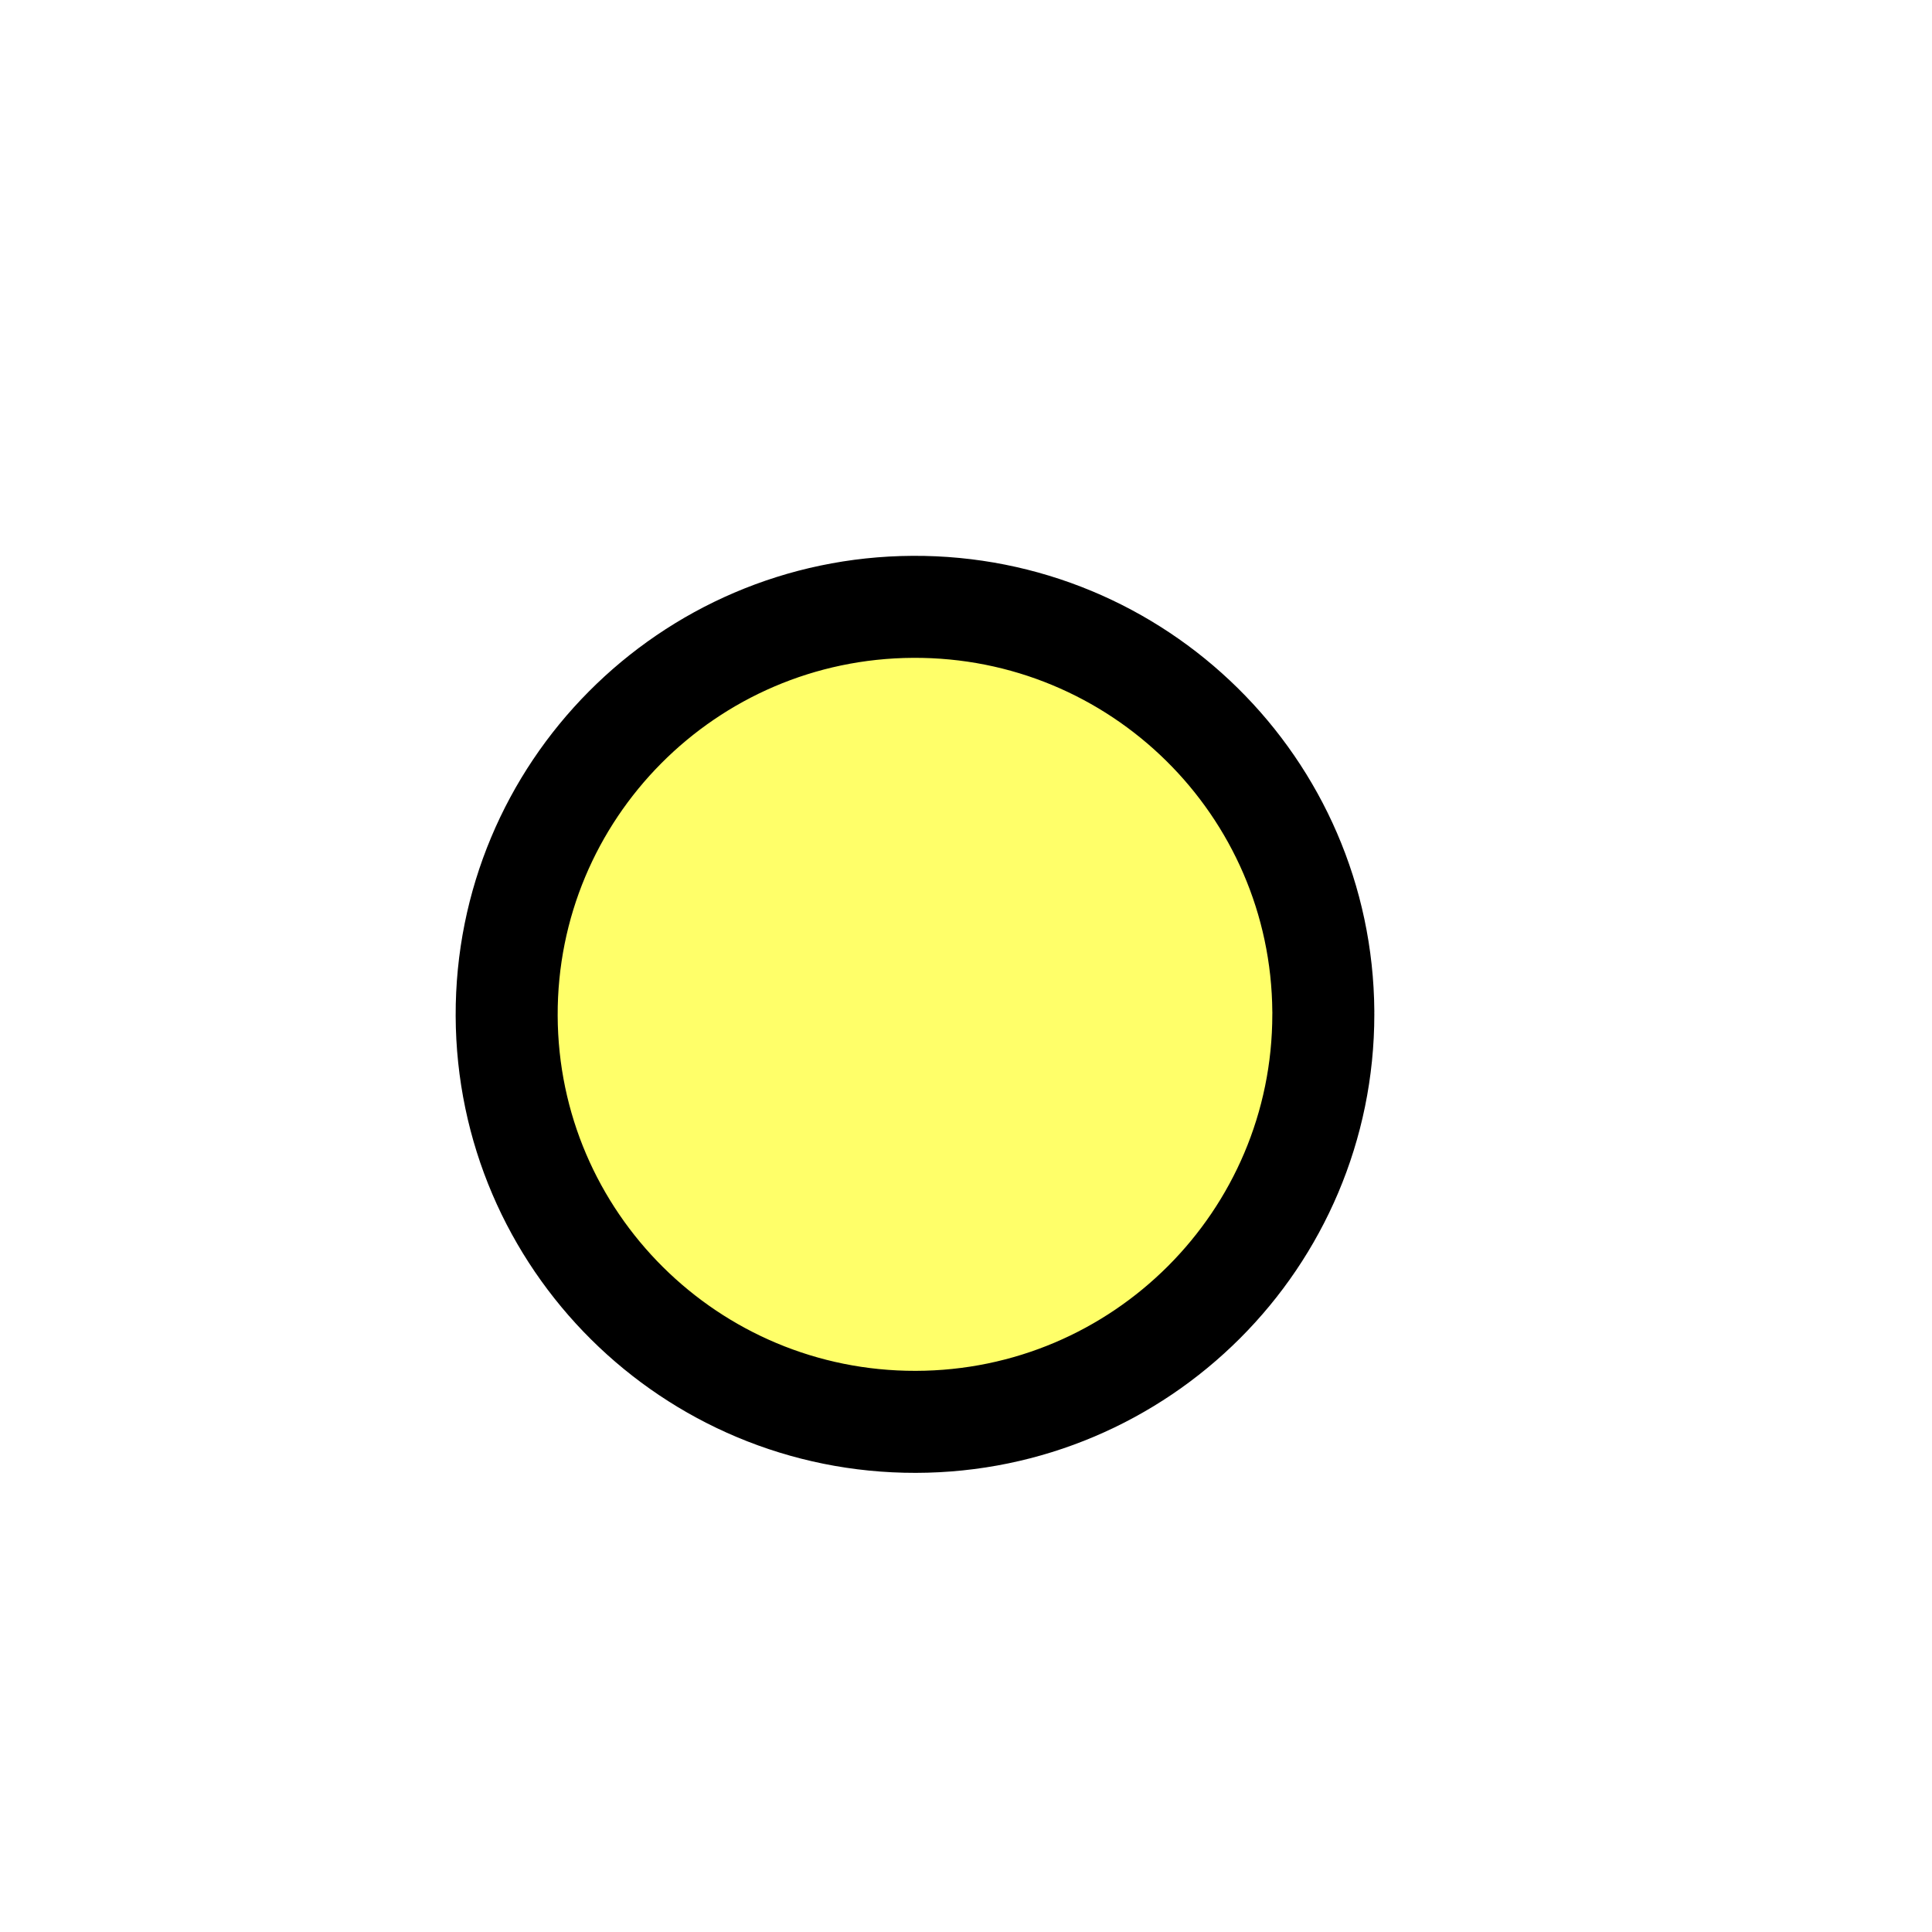
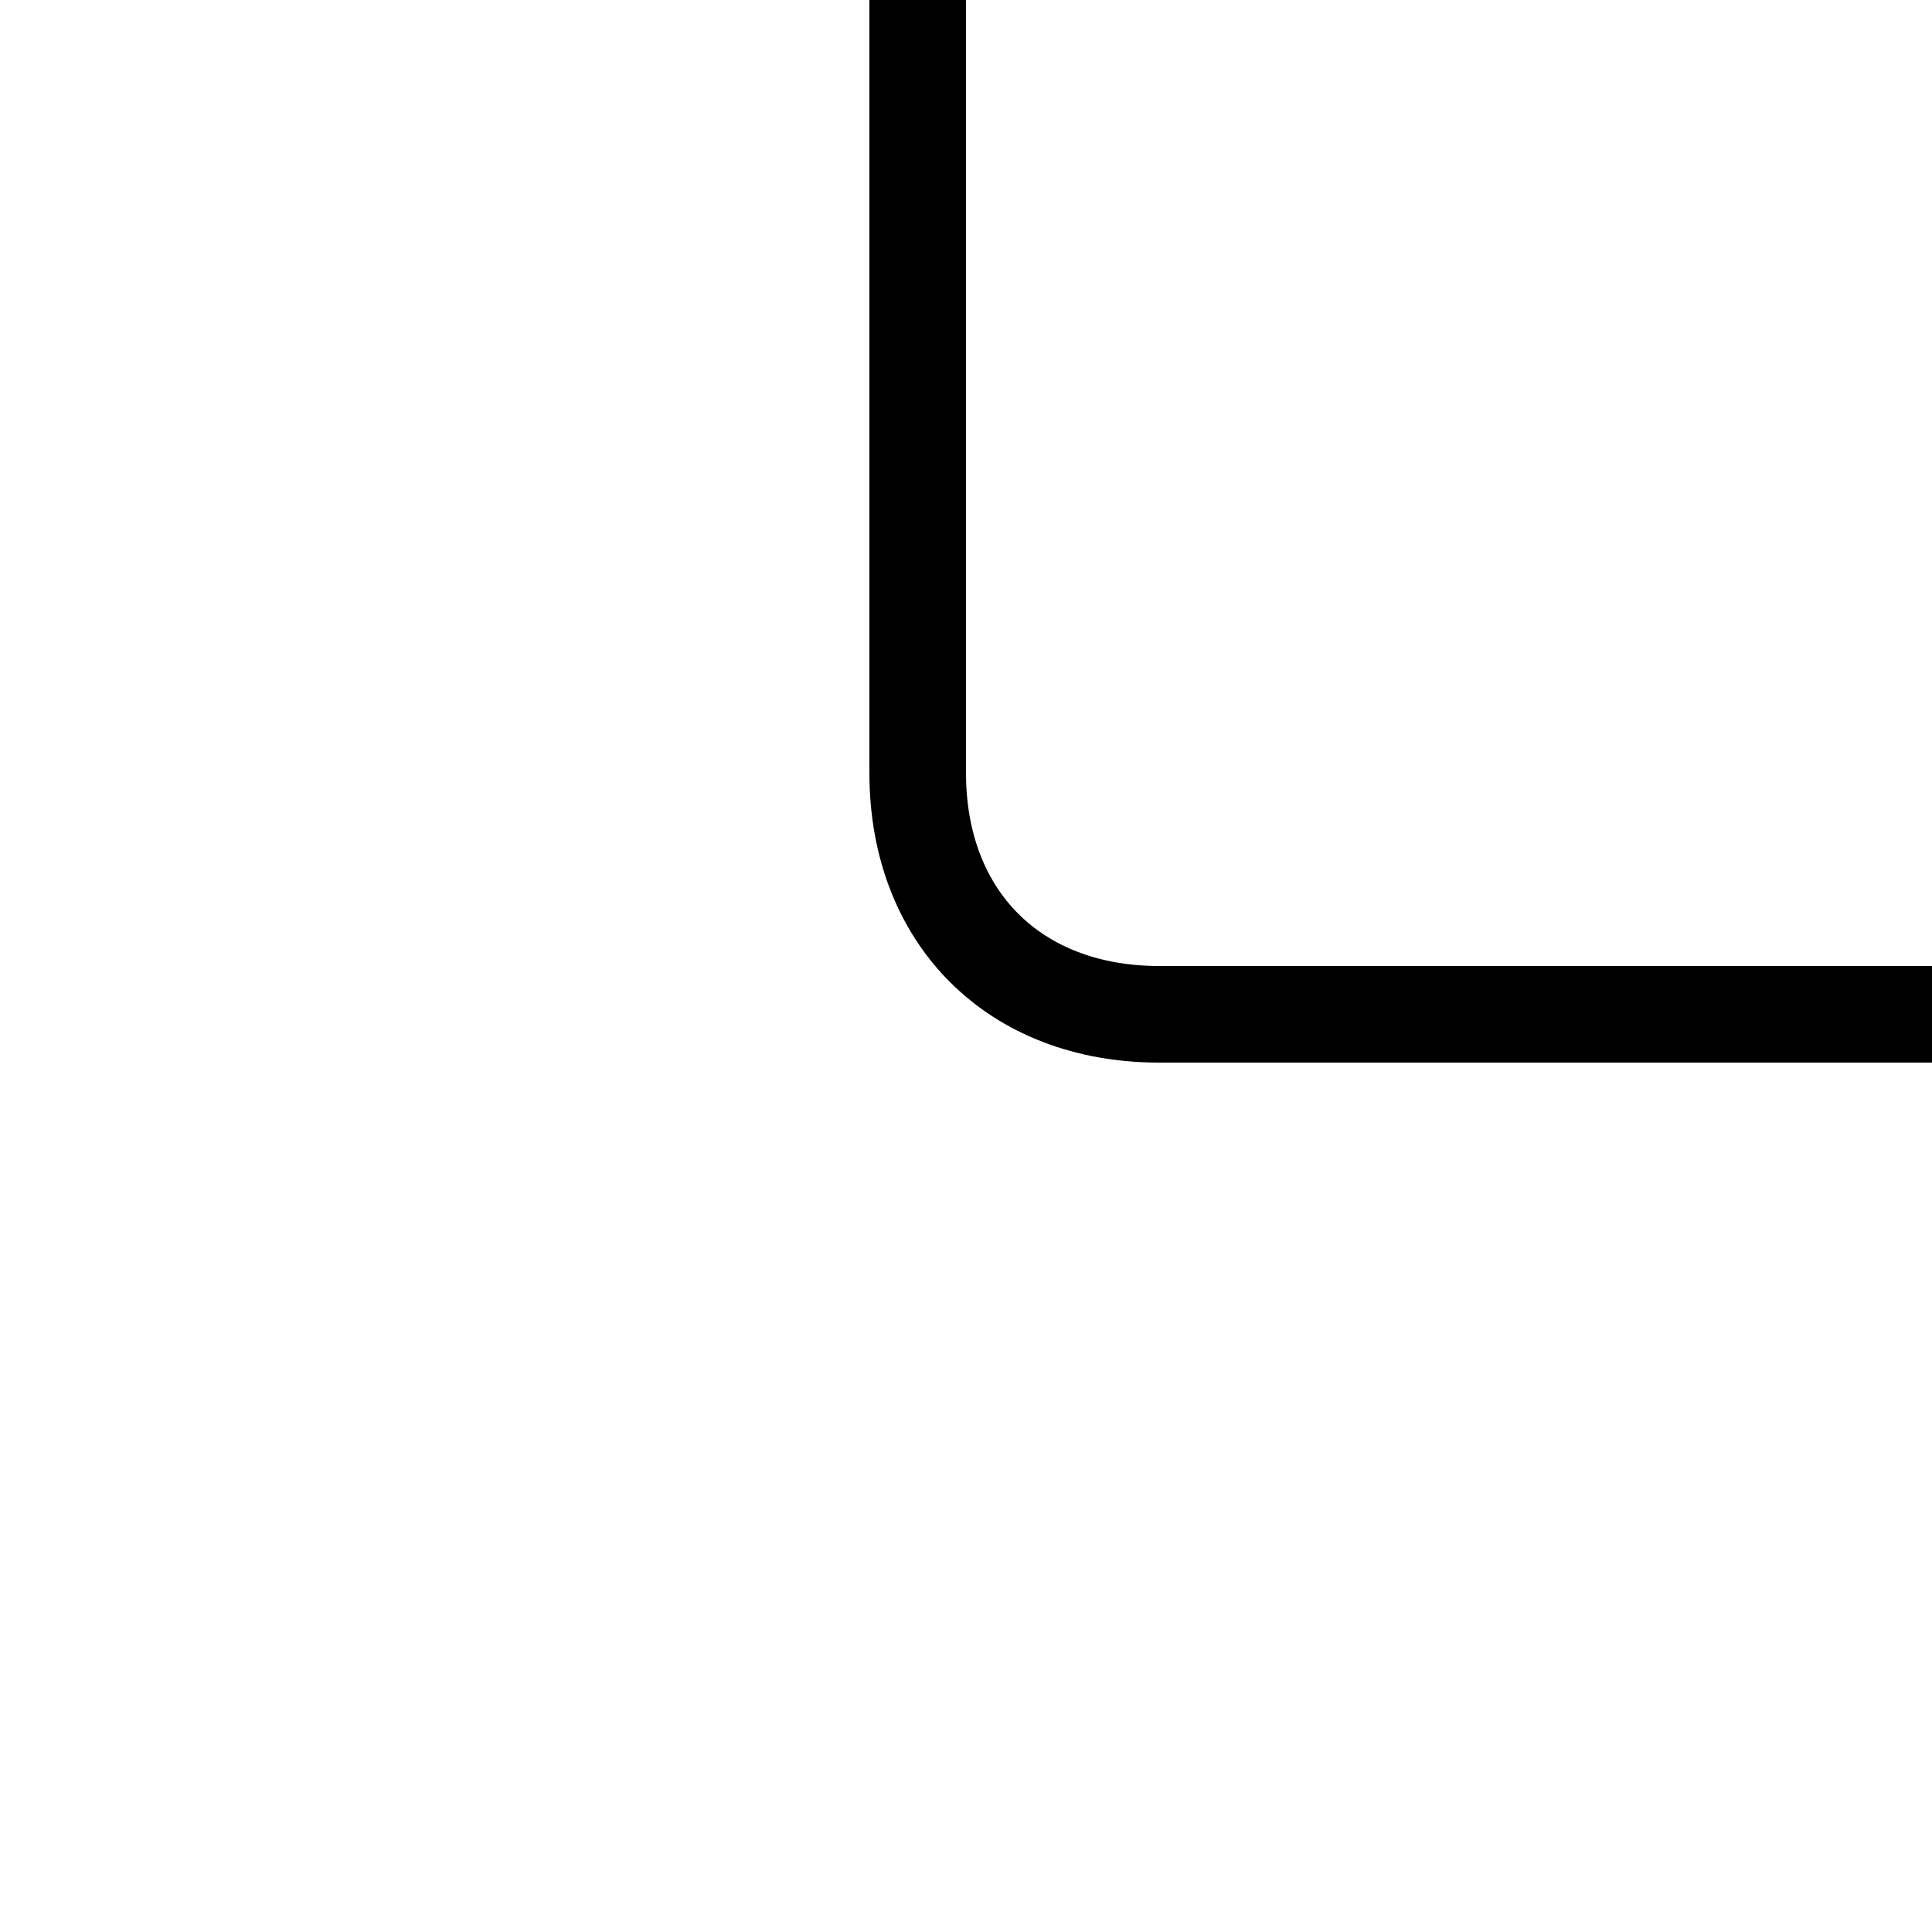
<svg xmlns="http://www.w3.org/2000/svg" width="20" height="20" id="svg2" version="1.1" viewBox="0 0 20 20">
  <defs id="defs4" />
  <g id="layer1" transform="translate(-1074.066,-336.598)">
-     <path style="fill:#ffff69;stroke:#000000;stroke-width:1.056;stroke-linecap:round;stroke-linejoin:round;stroke-miterlimit:7.3;stroke-dasharray:none;stroke-opacity:1;fill-opacity:1" id="path1" d="M 13.699,10.5 A 4.227,4.219 0 0 1 9.479,14.719 4.227,4.219 0 0 1 5.245,10.515 4.227,4.219 0 0 1 9.45,6.282 4.227,4.219 0 0 1 13.699,10.471" transform="translate(1074.066,336.598)" />
+     <path style="opacity:1;vector-effect:none;fill:none;fill-opacity:0.601;stroke:#000000;stroke-width:1;stroke-linecap:butt;stroke-linejoin:round;stroke-miterlimit:4;stroke-dasharray:none;stroke-dashoffset:0;stroke-opacity:1" d="m 1083.566,336.598 v 8 c 0,1.5 1,2.5 2.5,2.5 h 8" id="path1536" />
  </g>
</svg>
